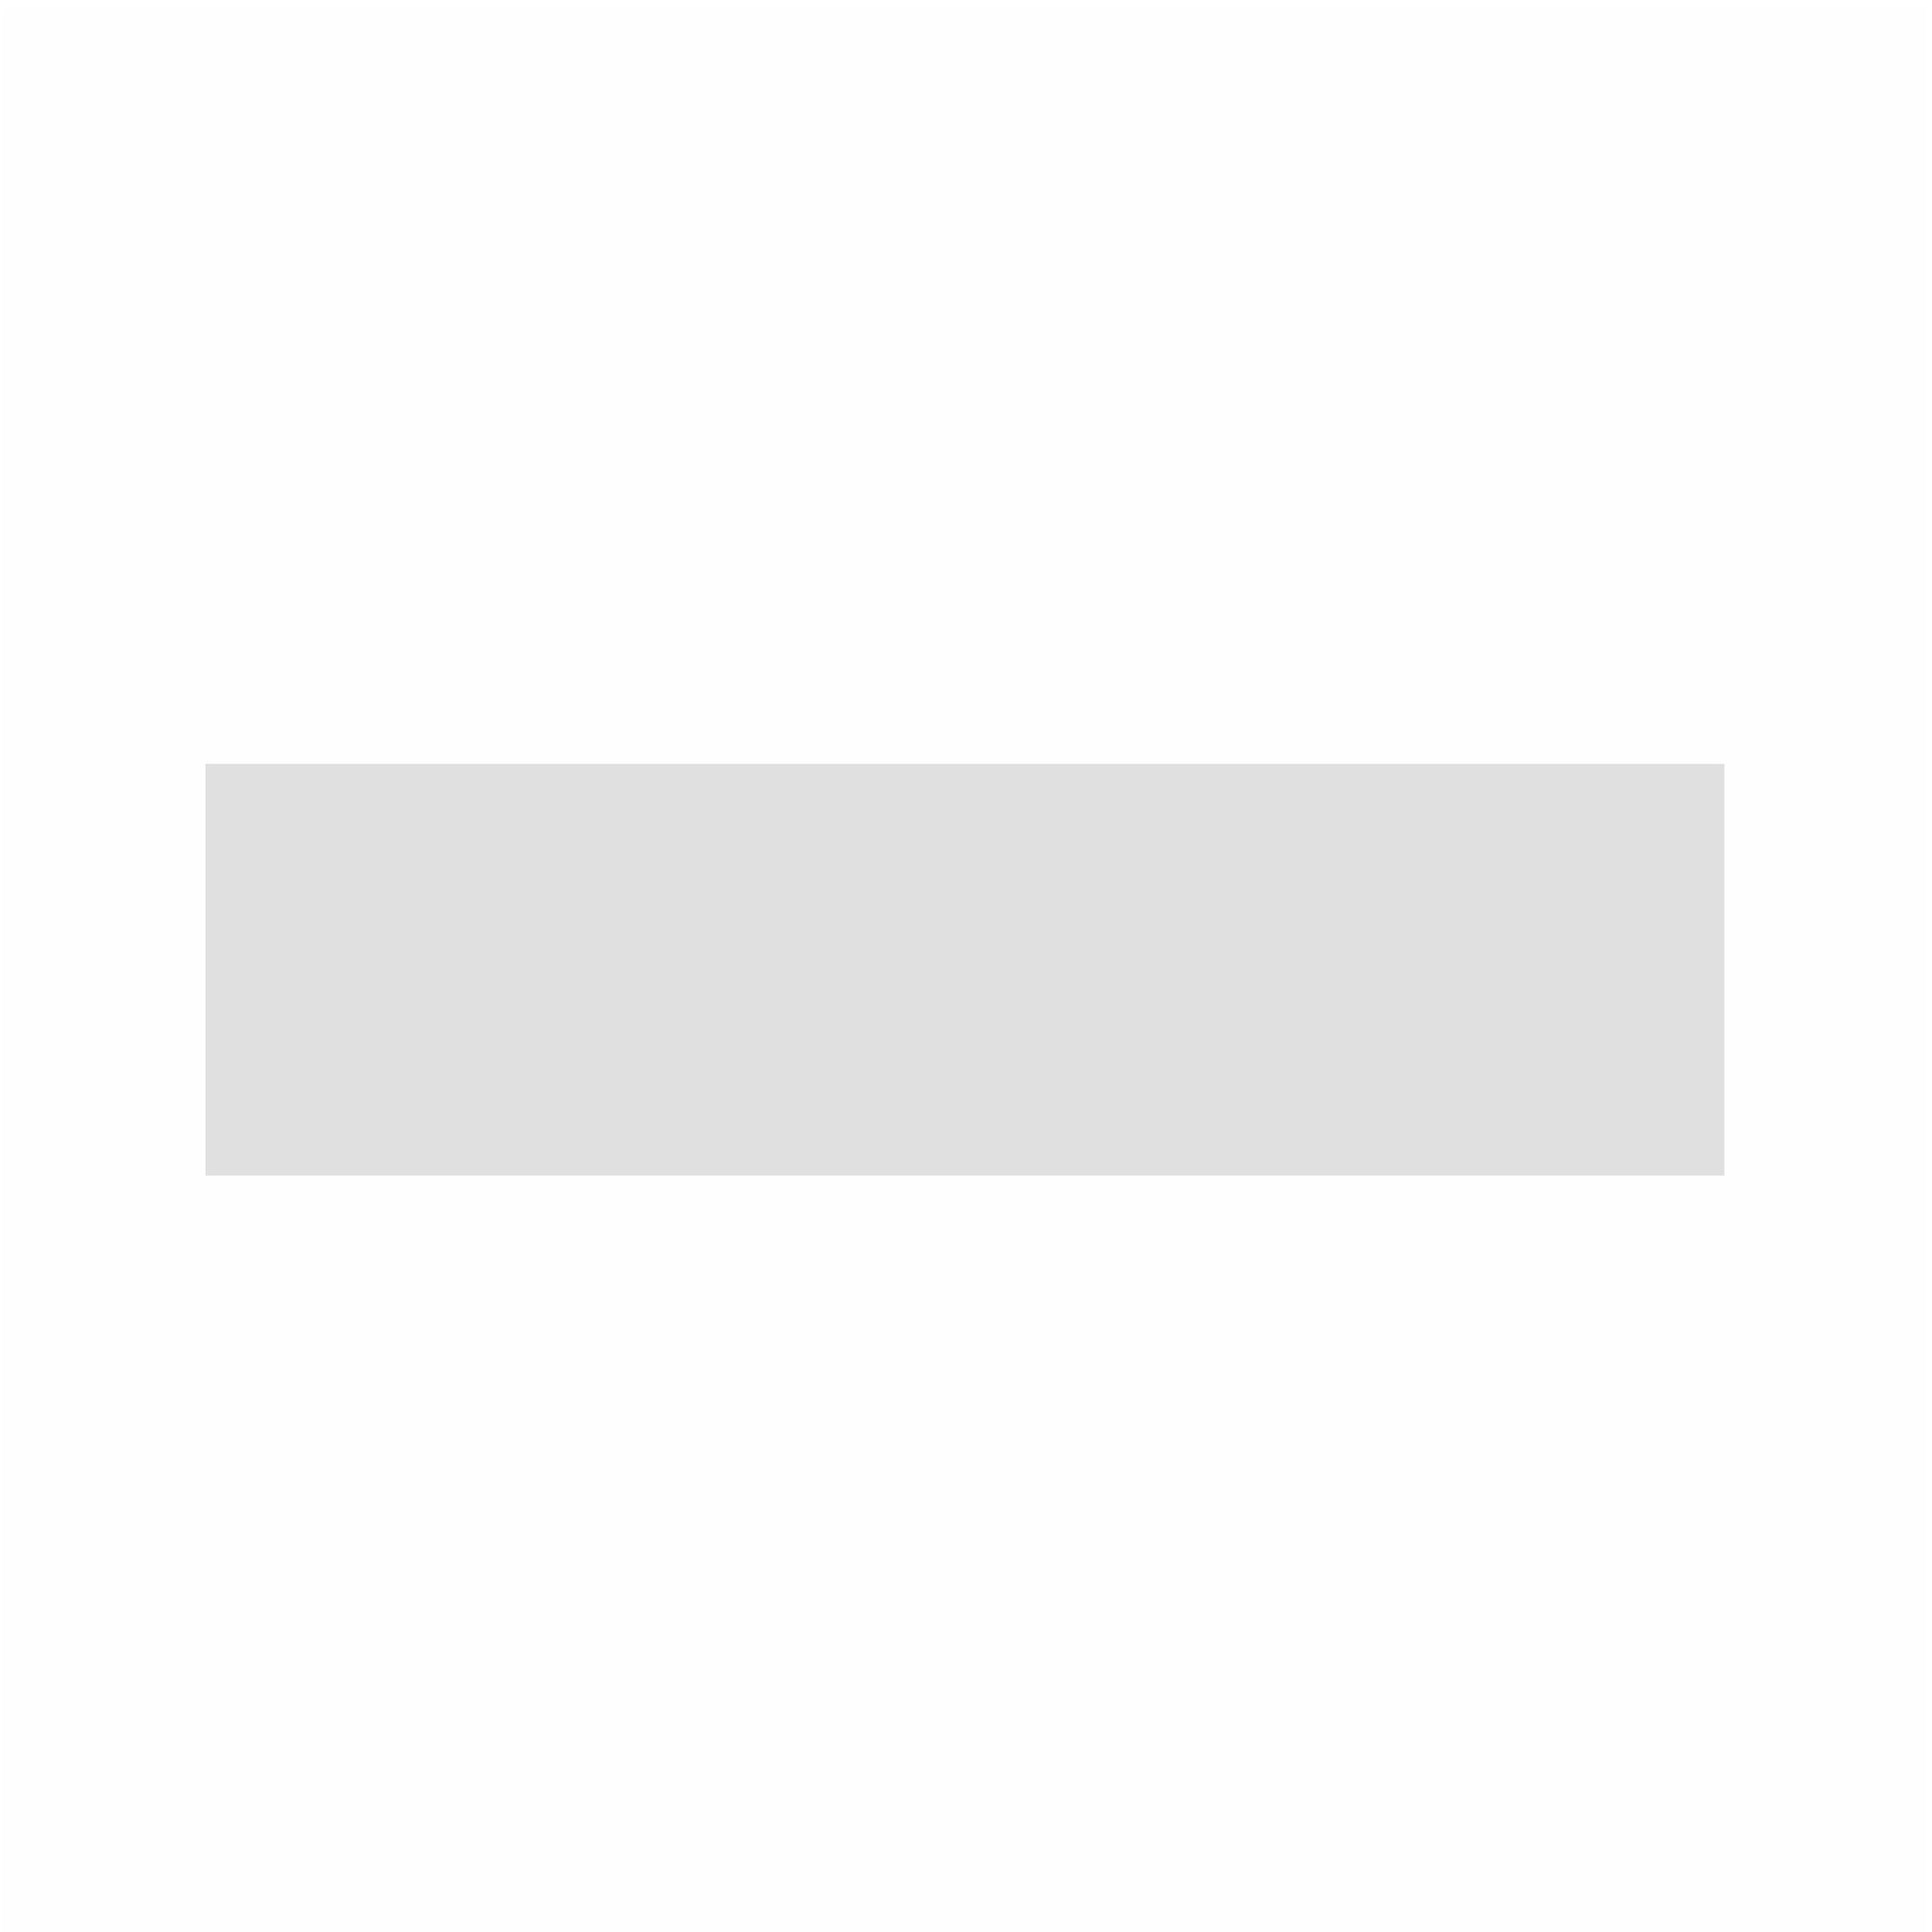
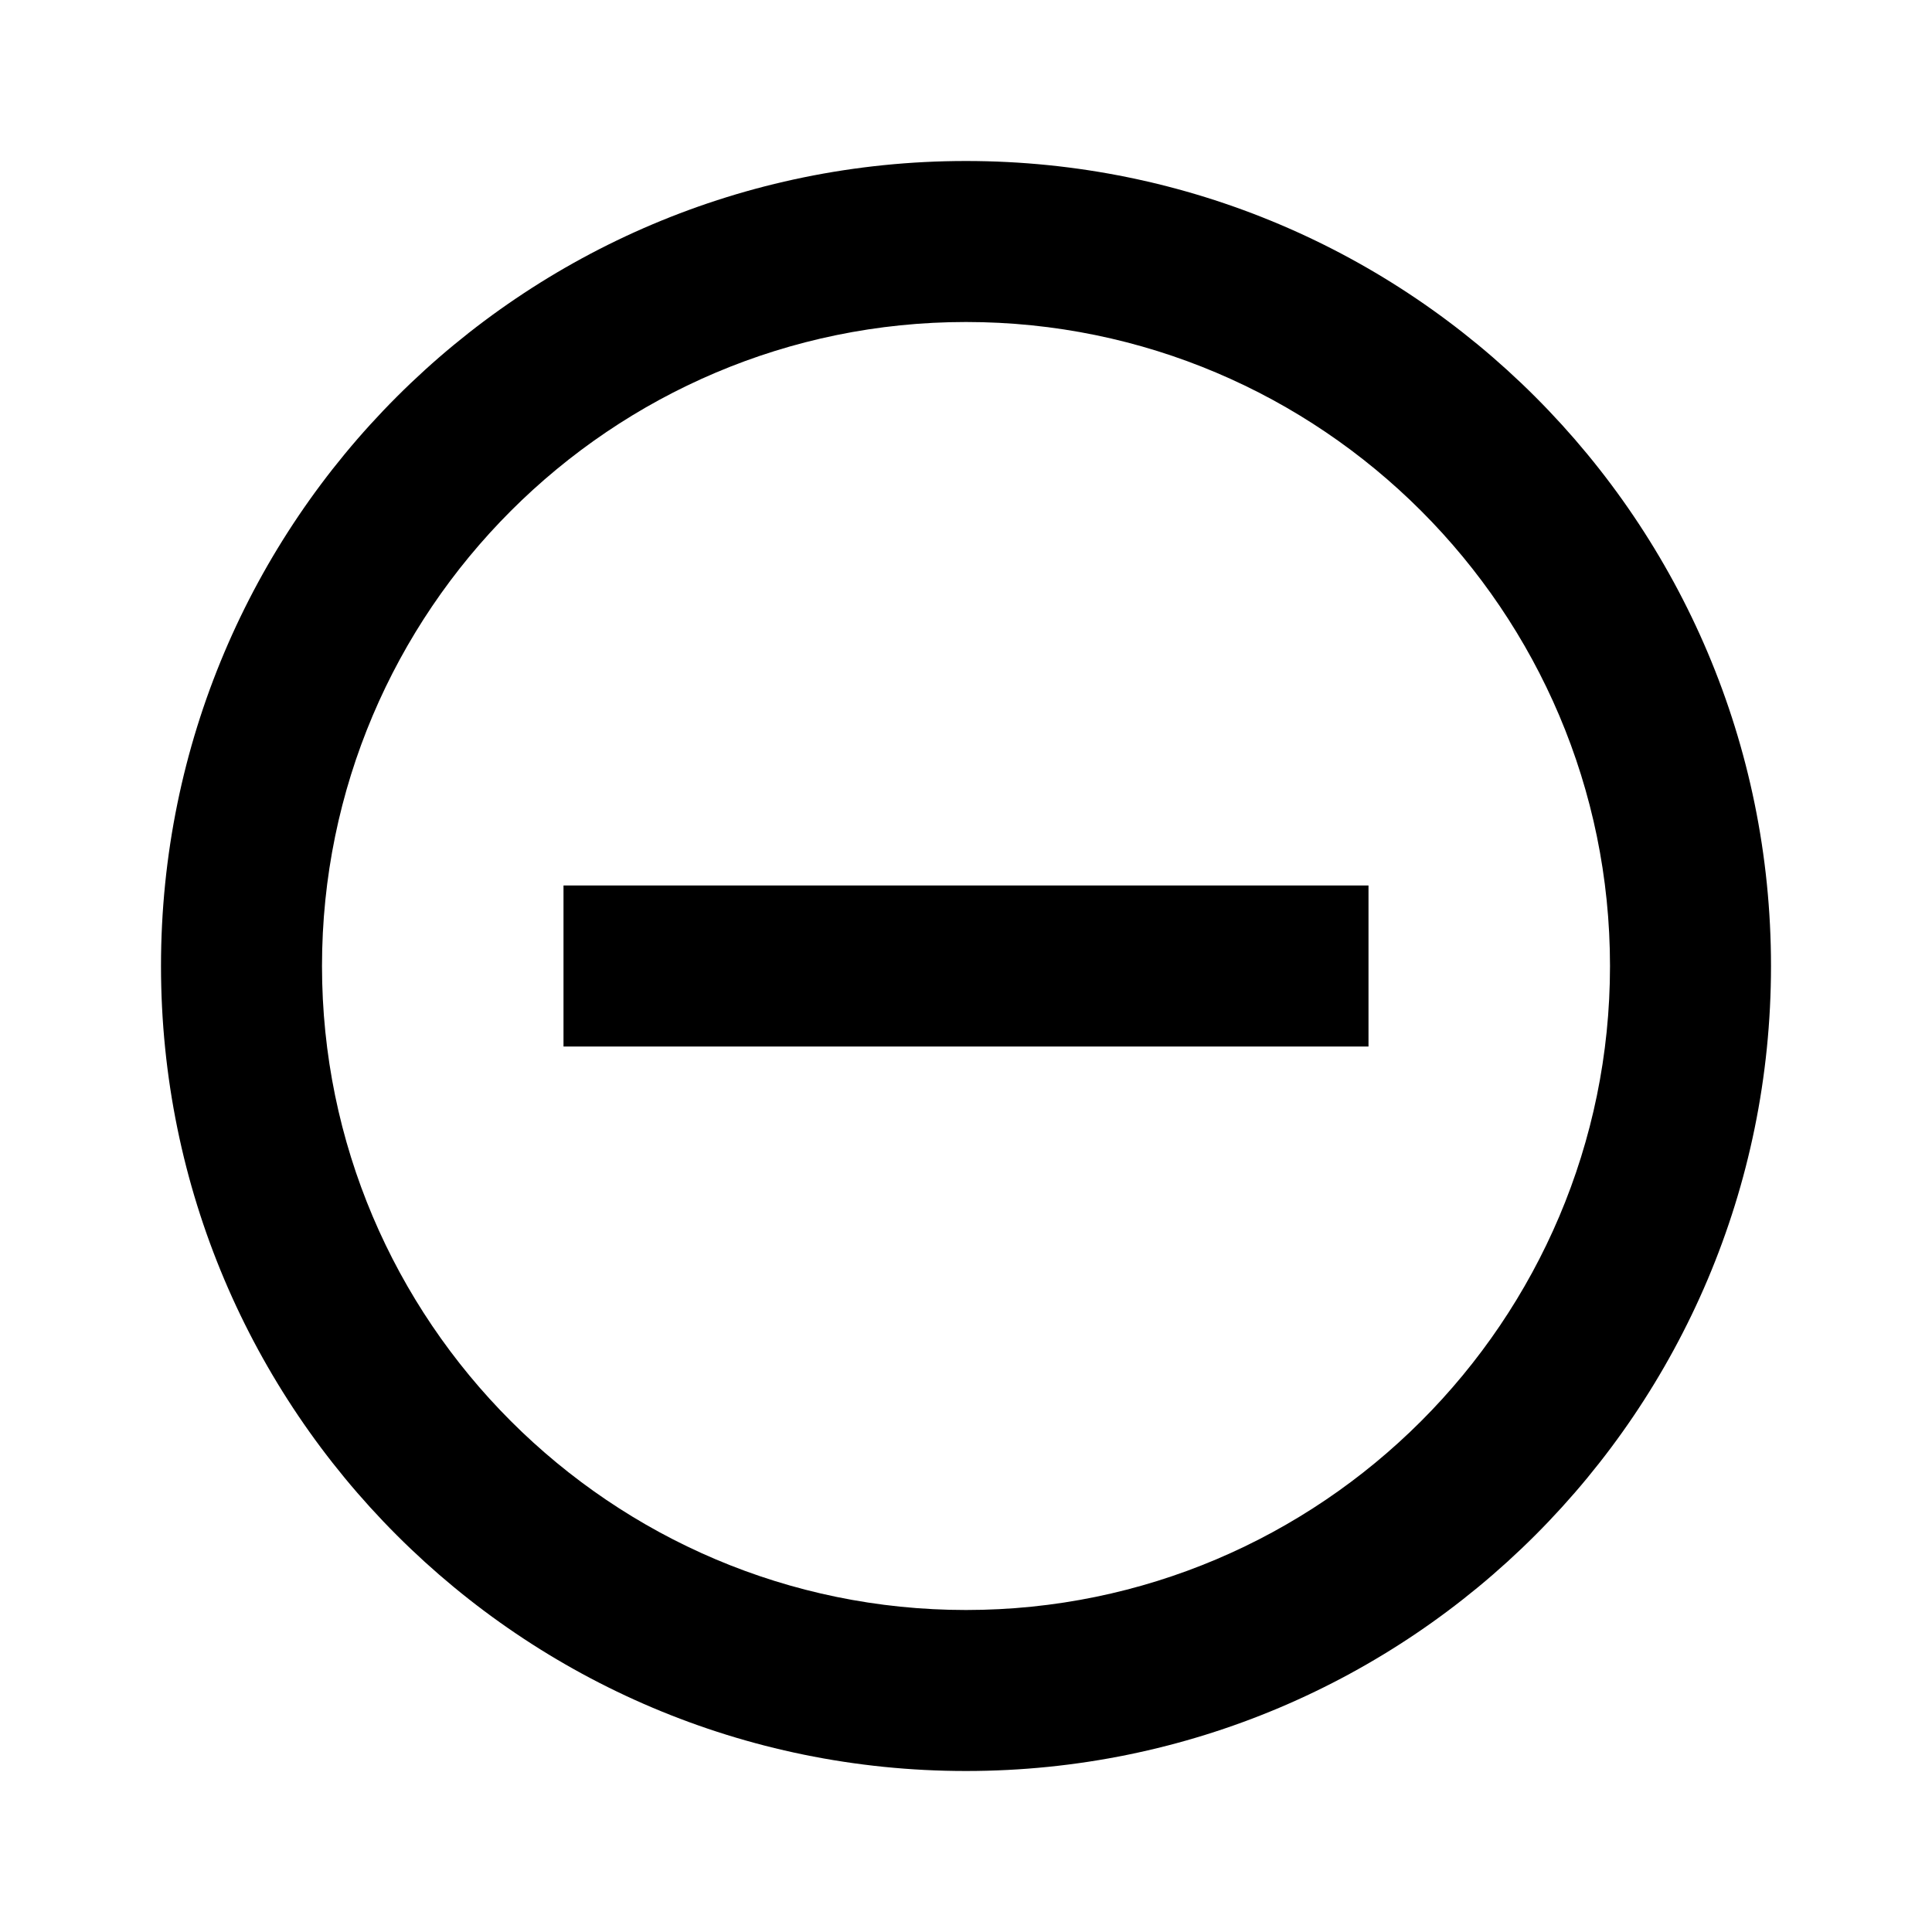
- <svg xmlns="http://www.w3.org/2000/svg" width="16" height="16" viewBox="0 0 4.233 4.233" version="1.1" id="svg1492">
-   <defs id="defs1486" />
-   <g id="layer1" transform="translate(0,-292.7667)">
-     <g transform="matrix(0.6093113,0,0,0.6732199,-7.627452,196.1394)" id="g901-3">
-       <rect y="143.554" x="12.528" height="6.264" width="6.919" id="rect897-8" style="opacity:1;fill:#cccccc;fill-opacity:0.025;fill-rule:nonzero;stroke:none;stroke-width:3.397;stroke-linecap:round;stroke-miterlimit:4;stroke-dasharray:none;stroke-dashoffset:0;stroke-opacity:1" />
-       <rect y="146.016" x="13.257" height="1.34" width="5.462" id="rect895-0" style="opacity:1;fill:#e0e0e0;fill-opacity:1;fill-rule:nonzero;stroke:none;stroke-width:3.075;stroke-linecap:round;stroke-miterlimit:4;stroke-dasharray:none;stroke-dashoffset:0;stroke-opacity:1" />
-     </g>
-   </g>
+ <svg xmlns="http://www.w3.org/2000/svg" version="1.1" width="24" height="24" viewBox="0 0 24 24">
+   <path d="M12,20C7.59,20 4,16.41 4,12C4,7.59 7.59,4 12,4C16.41,4 20,7.59 20,12C20,16.41 16.41,20 12,20M12,2A10,10 0 0,0 2,12A10,10 0 0,0 12,22A10,10 0 0,0 22,12A10,10 0 0,0 12,2M7,13H17V11H7" />
</svg>
